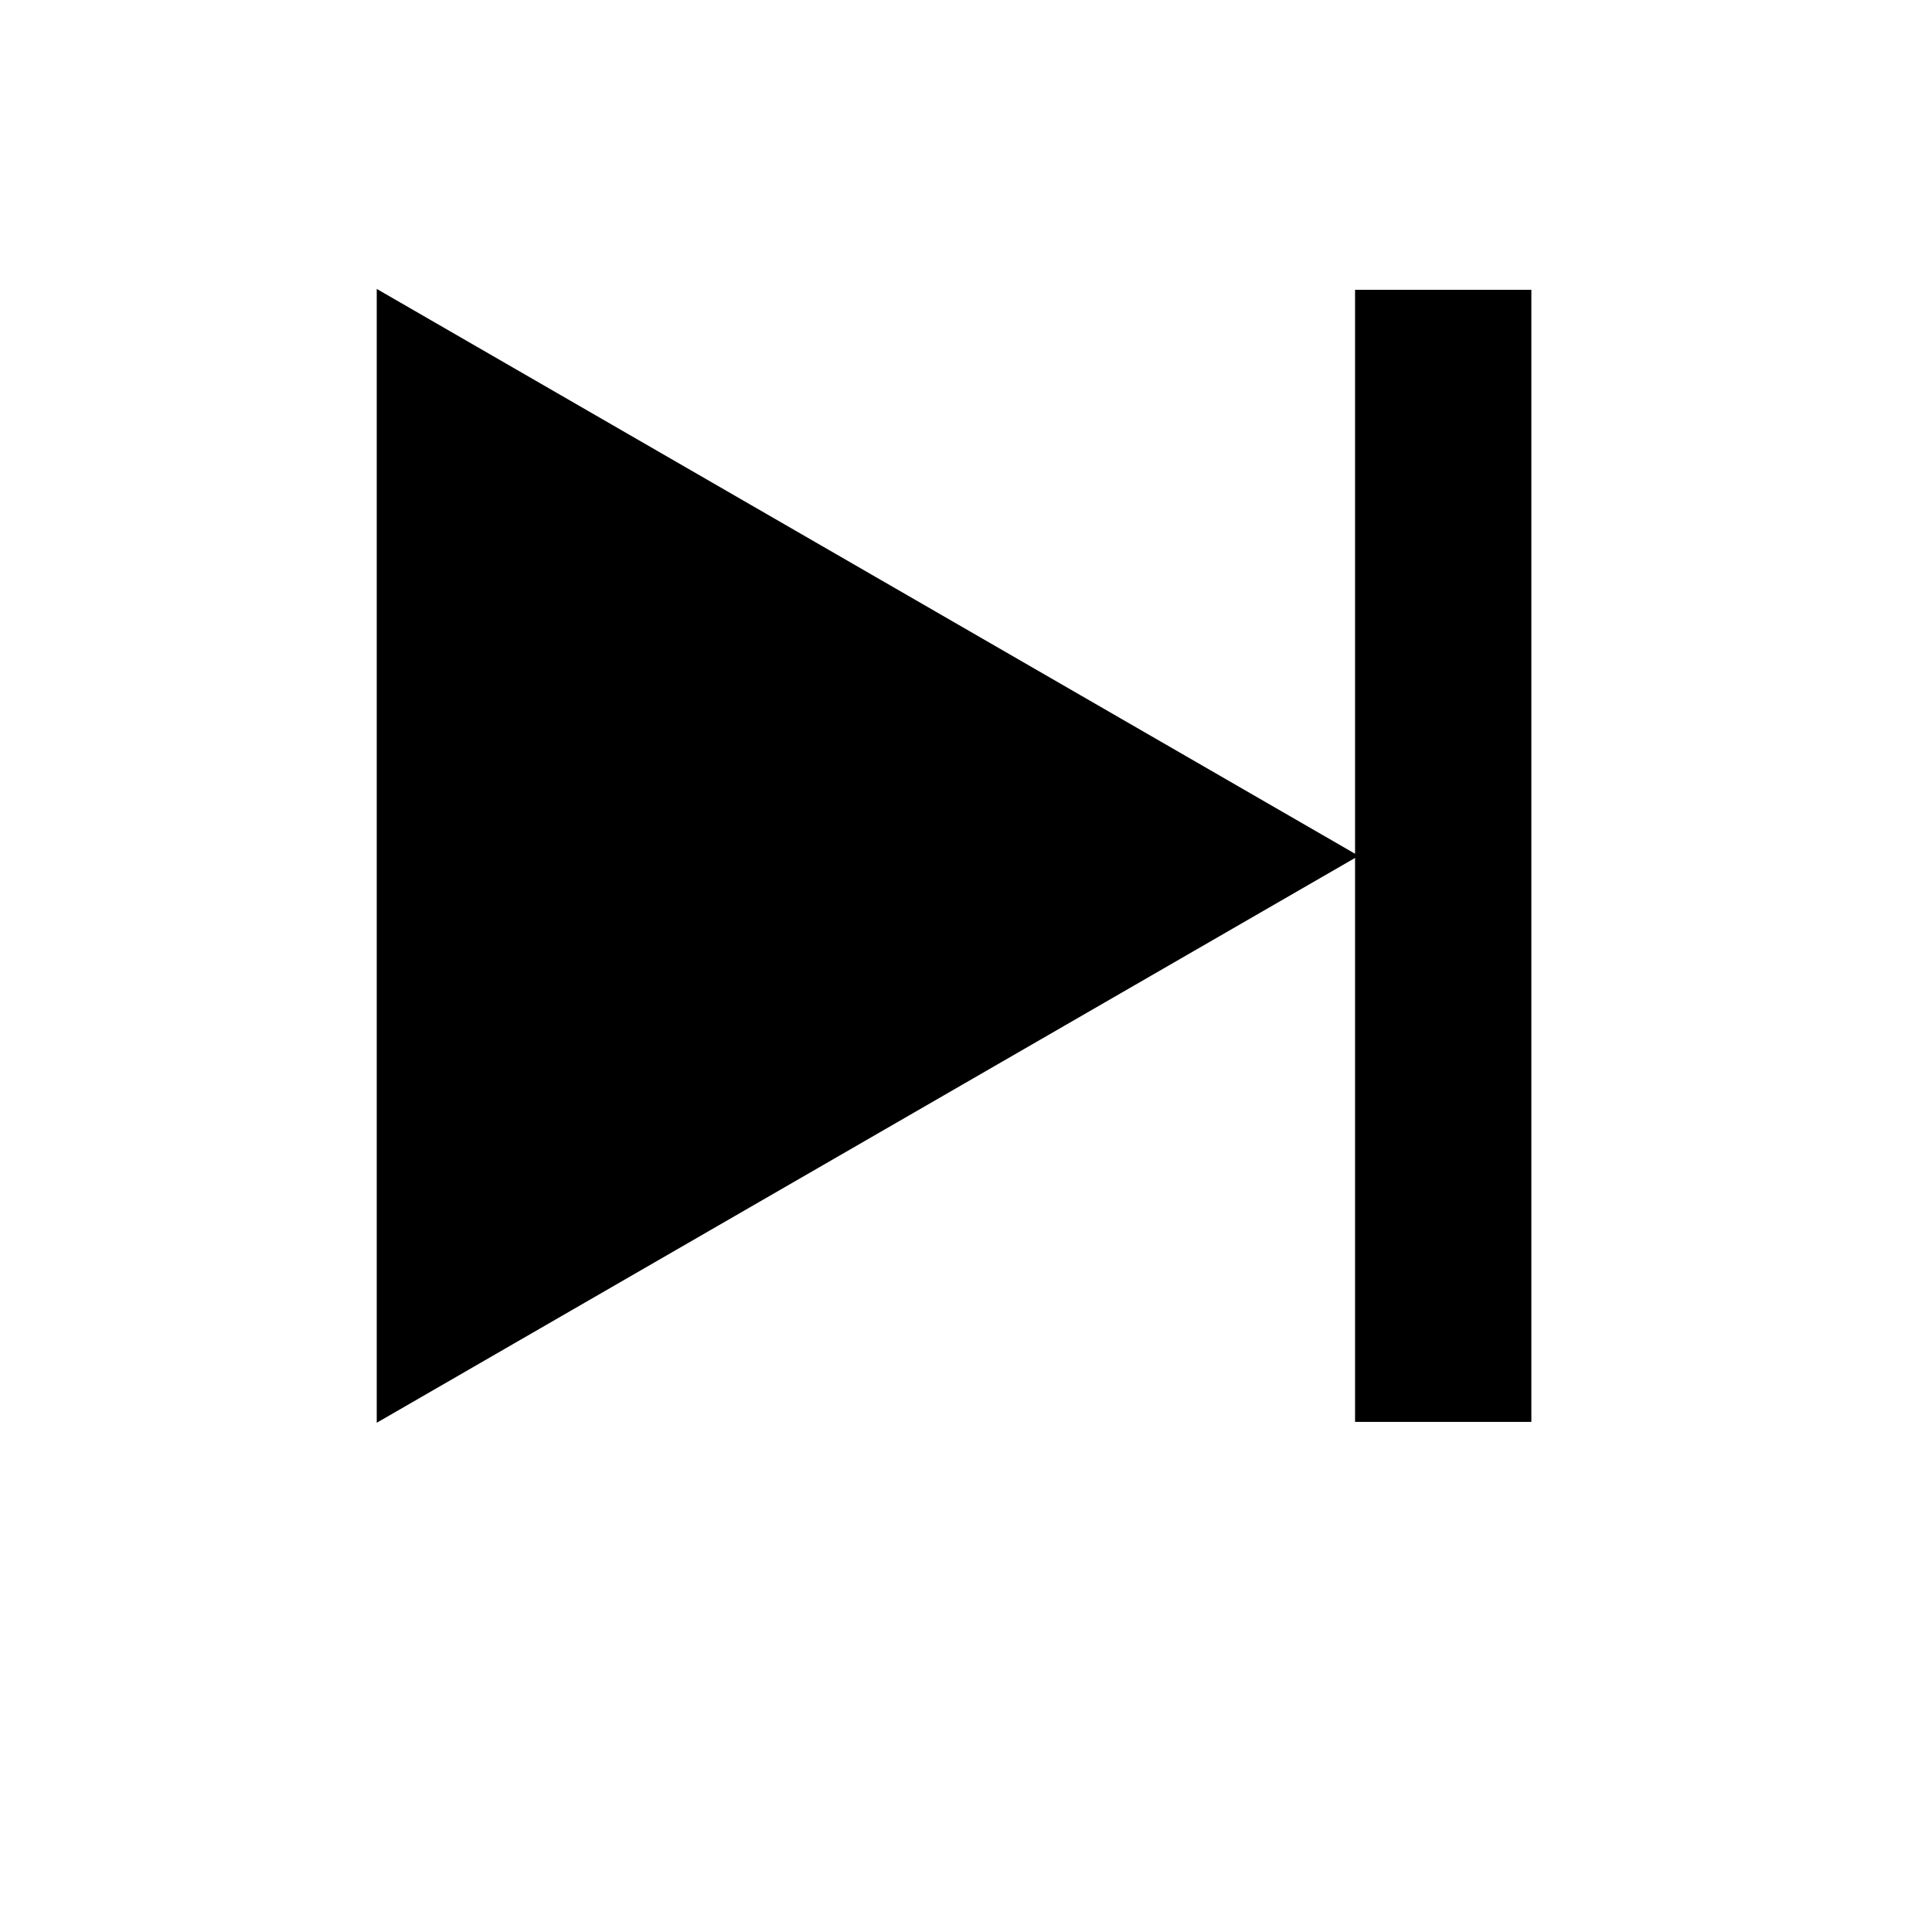
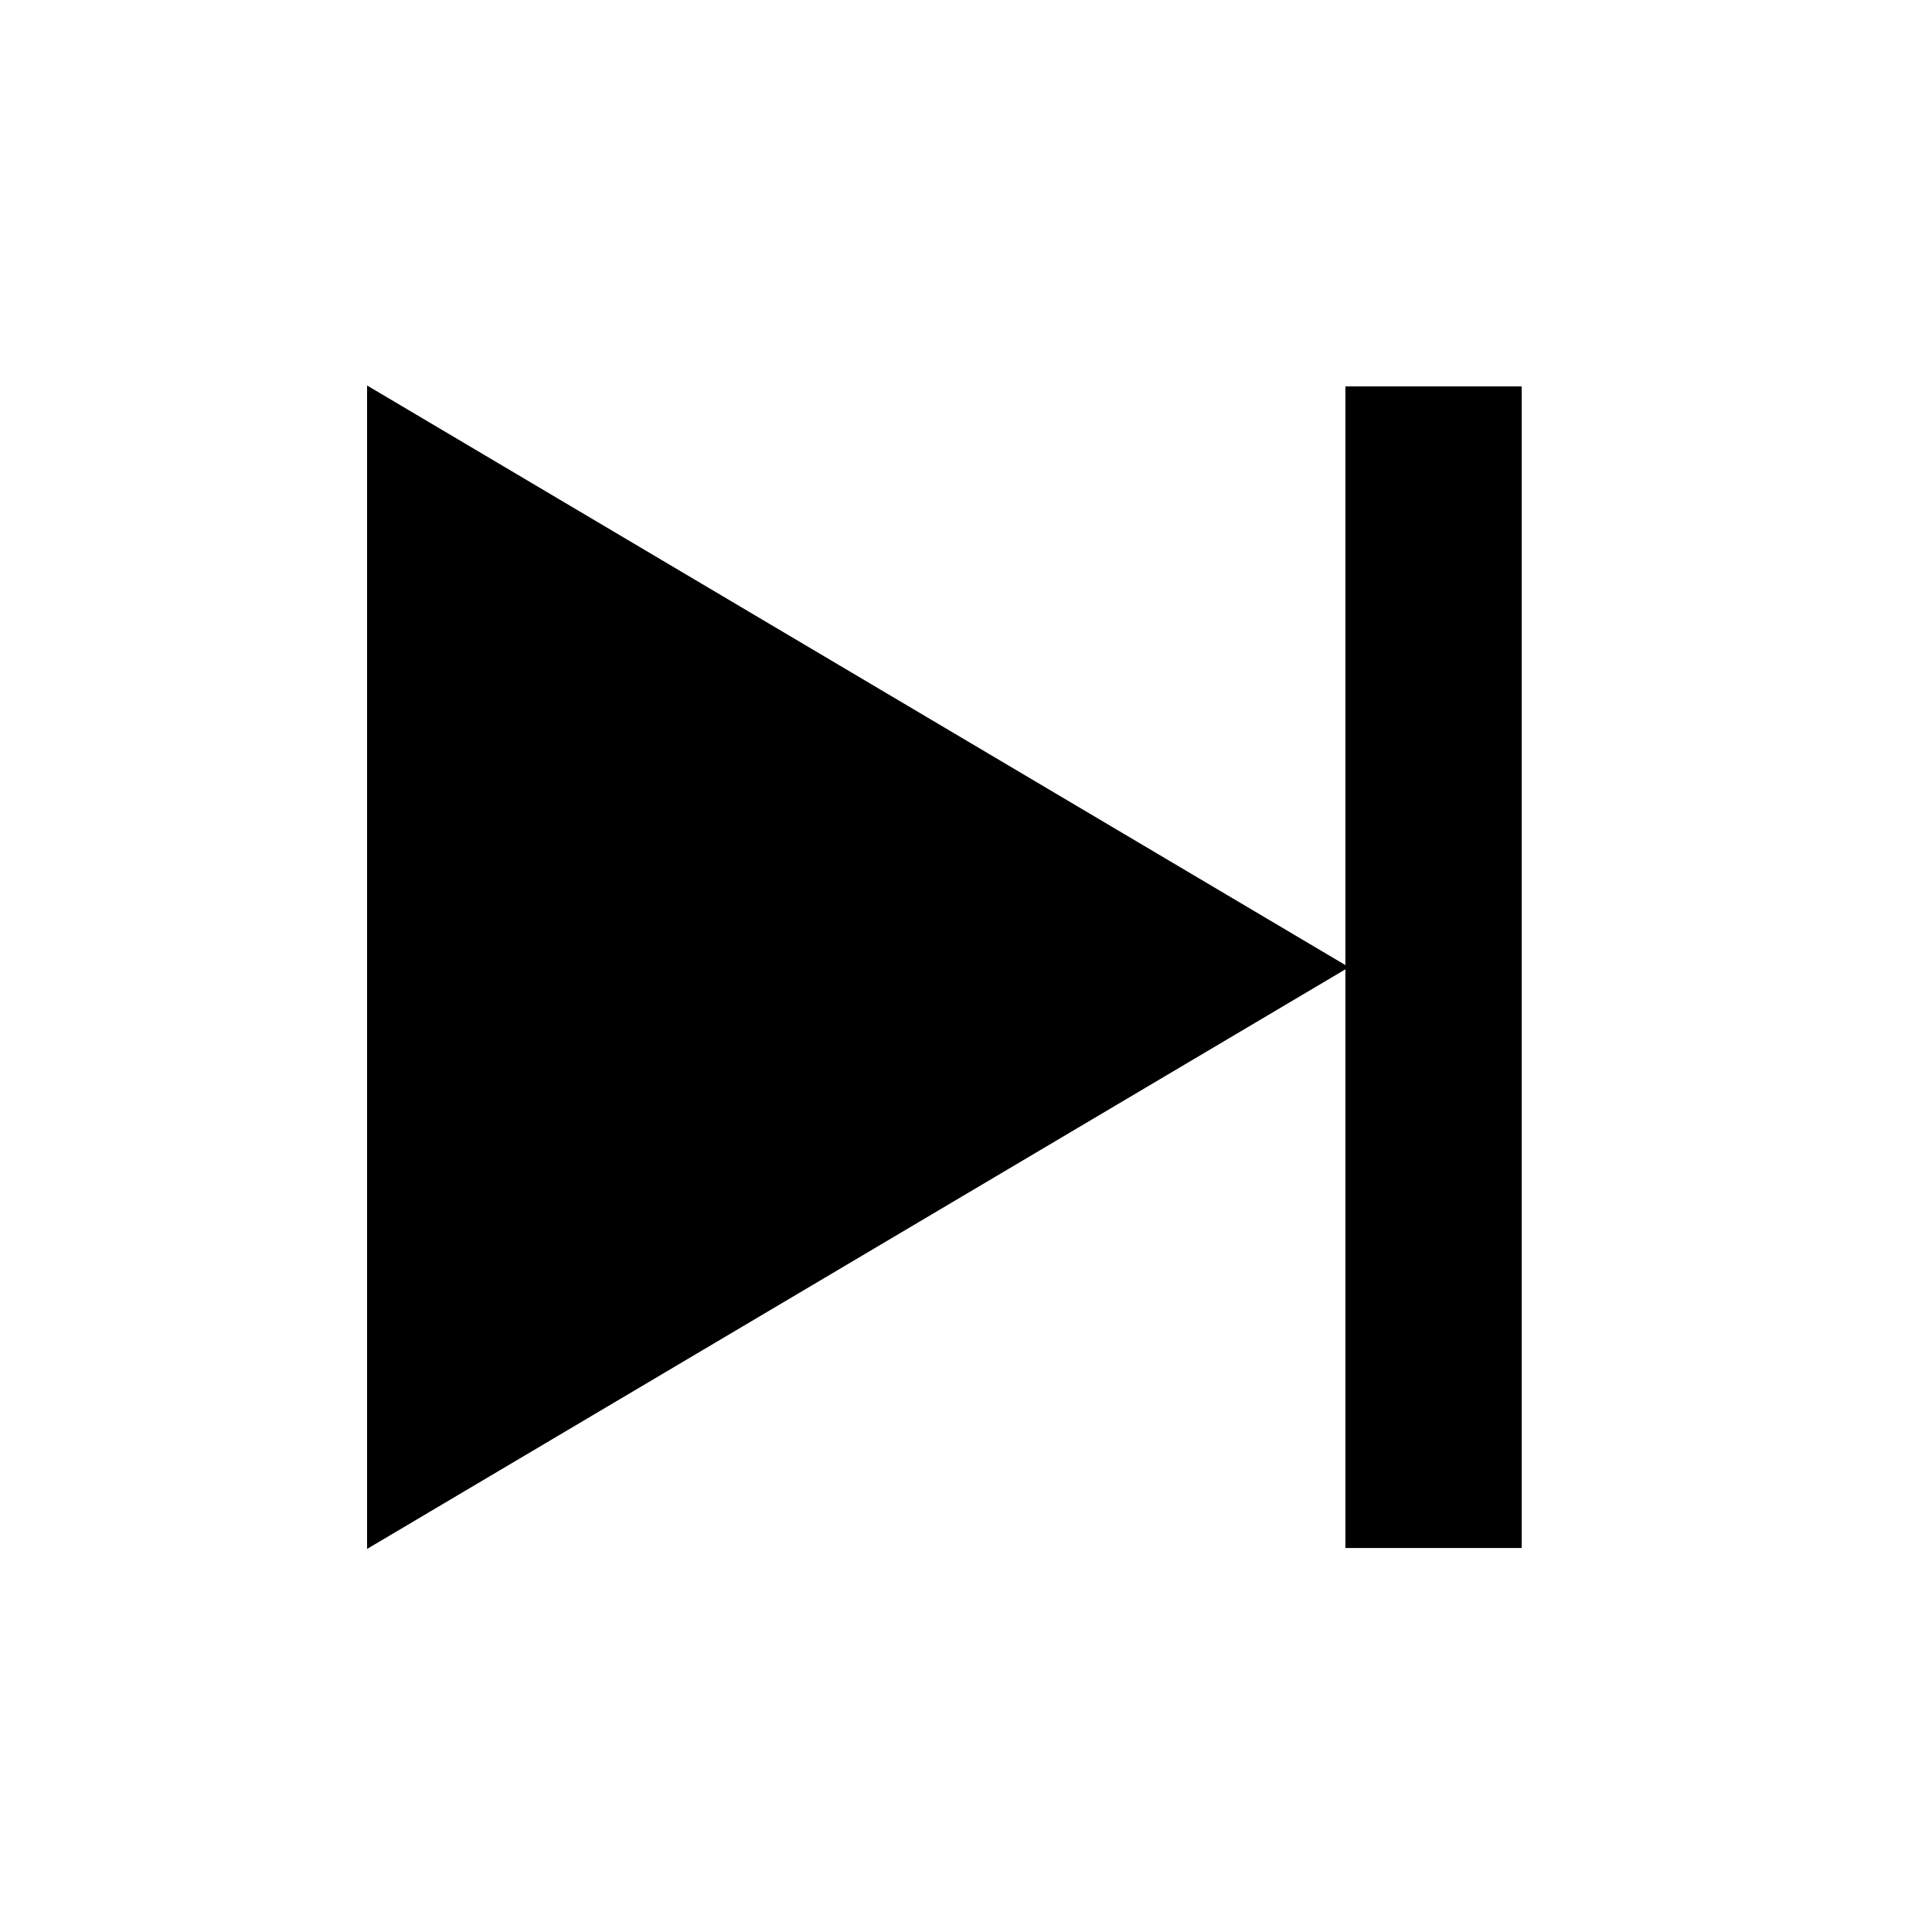
<svg xmlns="http://www.w3.org/2000/svg" version="1.1" x="0" y="0" width="800" height="800" viewBox="0, 0, 800, 800">
  <g id="next" transform="translate(0, 0)">
    <g>
-       <path d="M156.5,120.5 L359.051,237.443 L561.603,354.386 L359.051,471.329 L156.5,588.272 L156.5,354.386 z" fill="#000000" />
-       <path d="M156.5,120.5 L359.051,237.443 L561.603,354.386 L359.051,471.329 L156.5,588.272 L156.5,354.386 z" fill-opacity="0" stroke="#000000" stroke-width="1" />
+       <path d="M152.5,160.5 L355.051,280.5 L557.603,400.5 L355.051,520.5 L152.5,640.5 L152.5,400.5 z" fill="#000000" />
+       <path d="M152.5,160.5 L355.051,280.5 L557.603,400.5 L355.051,520.5 L152.5,640.5 L152.5,400.5 z" fill-opacity="0" stroke="#000000" stroke-width="1" />
    </g>
    <g>
-       <path d="M561.603,120.5 L633.603,120.5 L633.603,588.272 L561.603,588.272 L561.603,120.5 z" fill="#000000" />
-       <path d="M561.603,120.5 L633.603,120.5 L633.603,588.272 L561.603,588.272 L561.603,120.5 z" fill-opacity="0" stroke="#000000" stroke-width="1" />
+       <path d="M557.603,160.5 L629.603,160.5 L629.603,640.5 L557.603,640.5 L557.603,160.5 z" fill="#000000" />
+       <path d="M557.603,160.5 L629.603,160.5 L629.603,640.5 L557.603,640.5 L557.603,160.5 z" fill-opacity="0" stroke="#000000" stroke-width="1" />
    </g>
  </g>
</svg>
